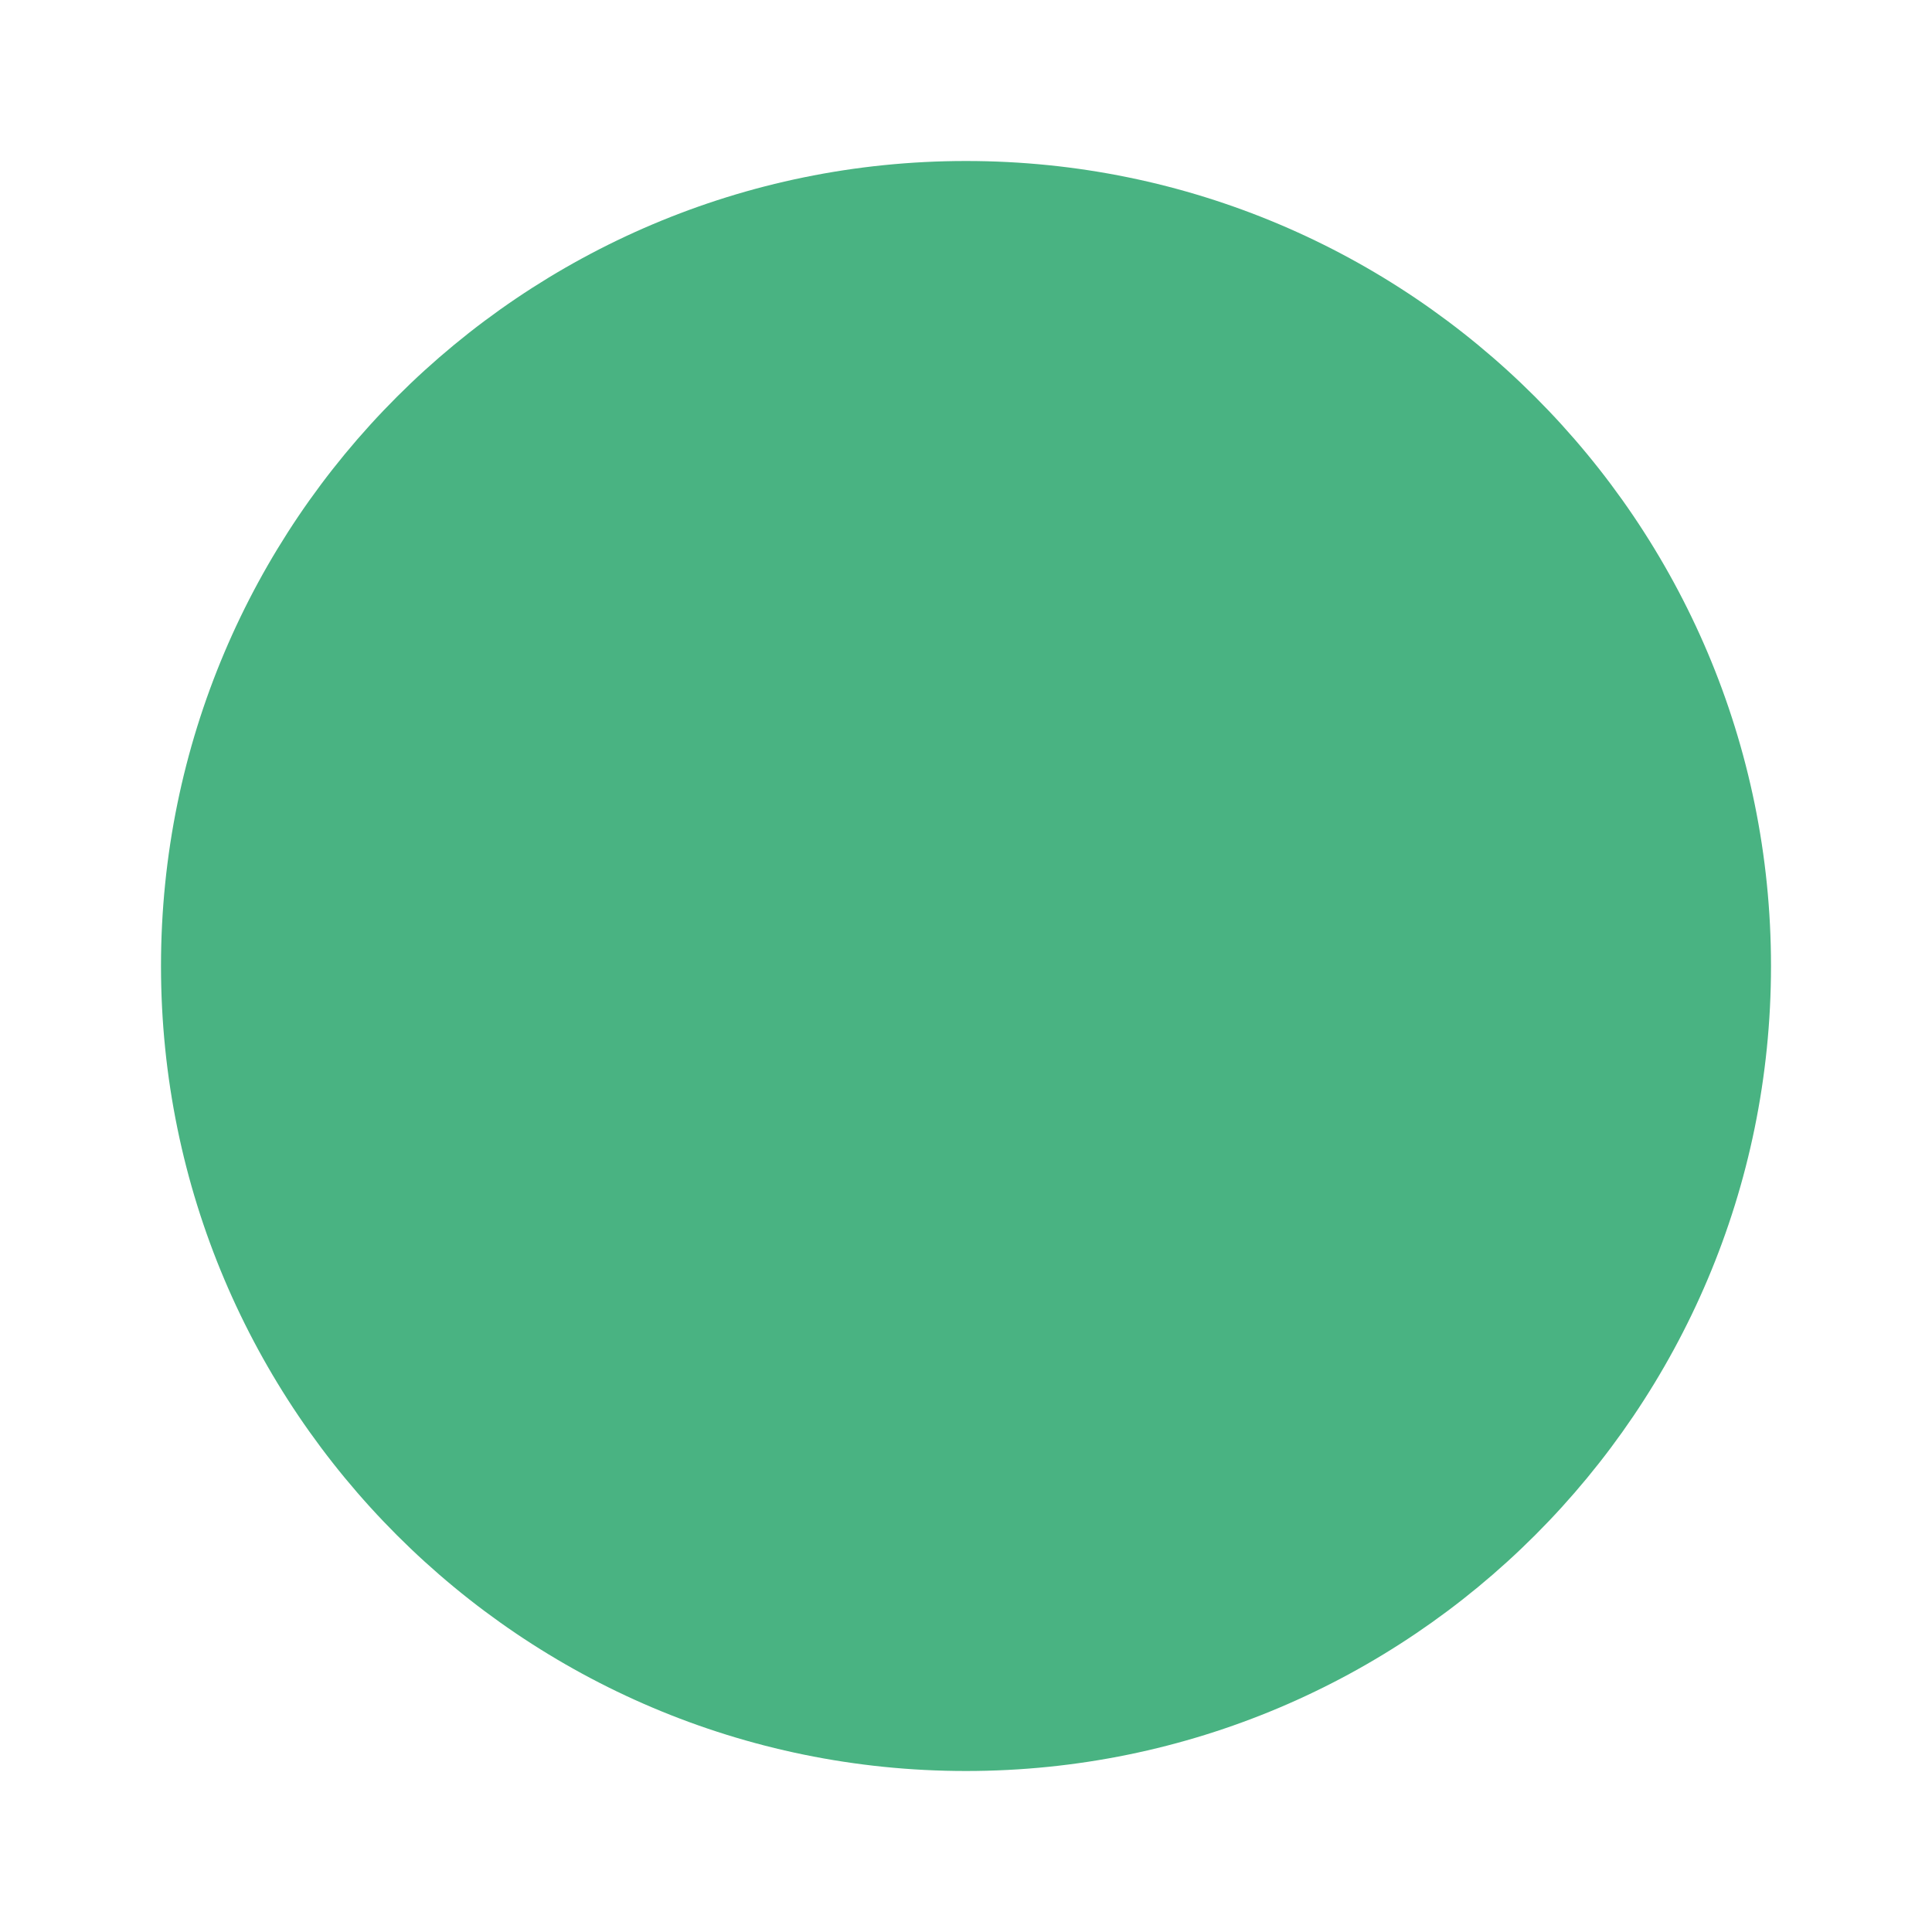
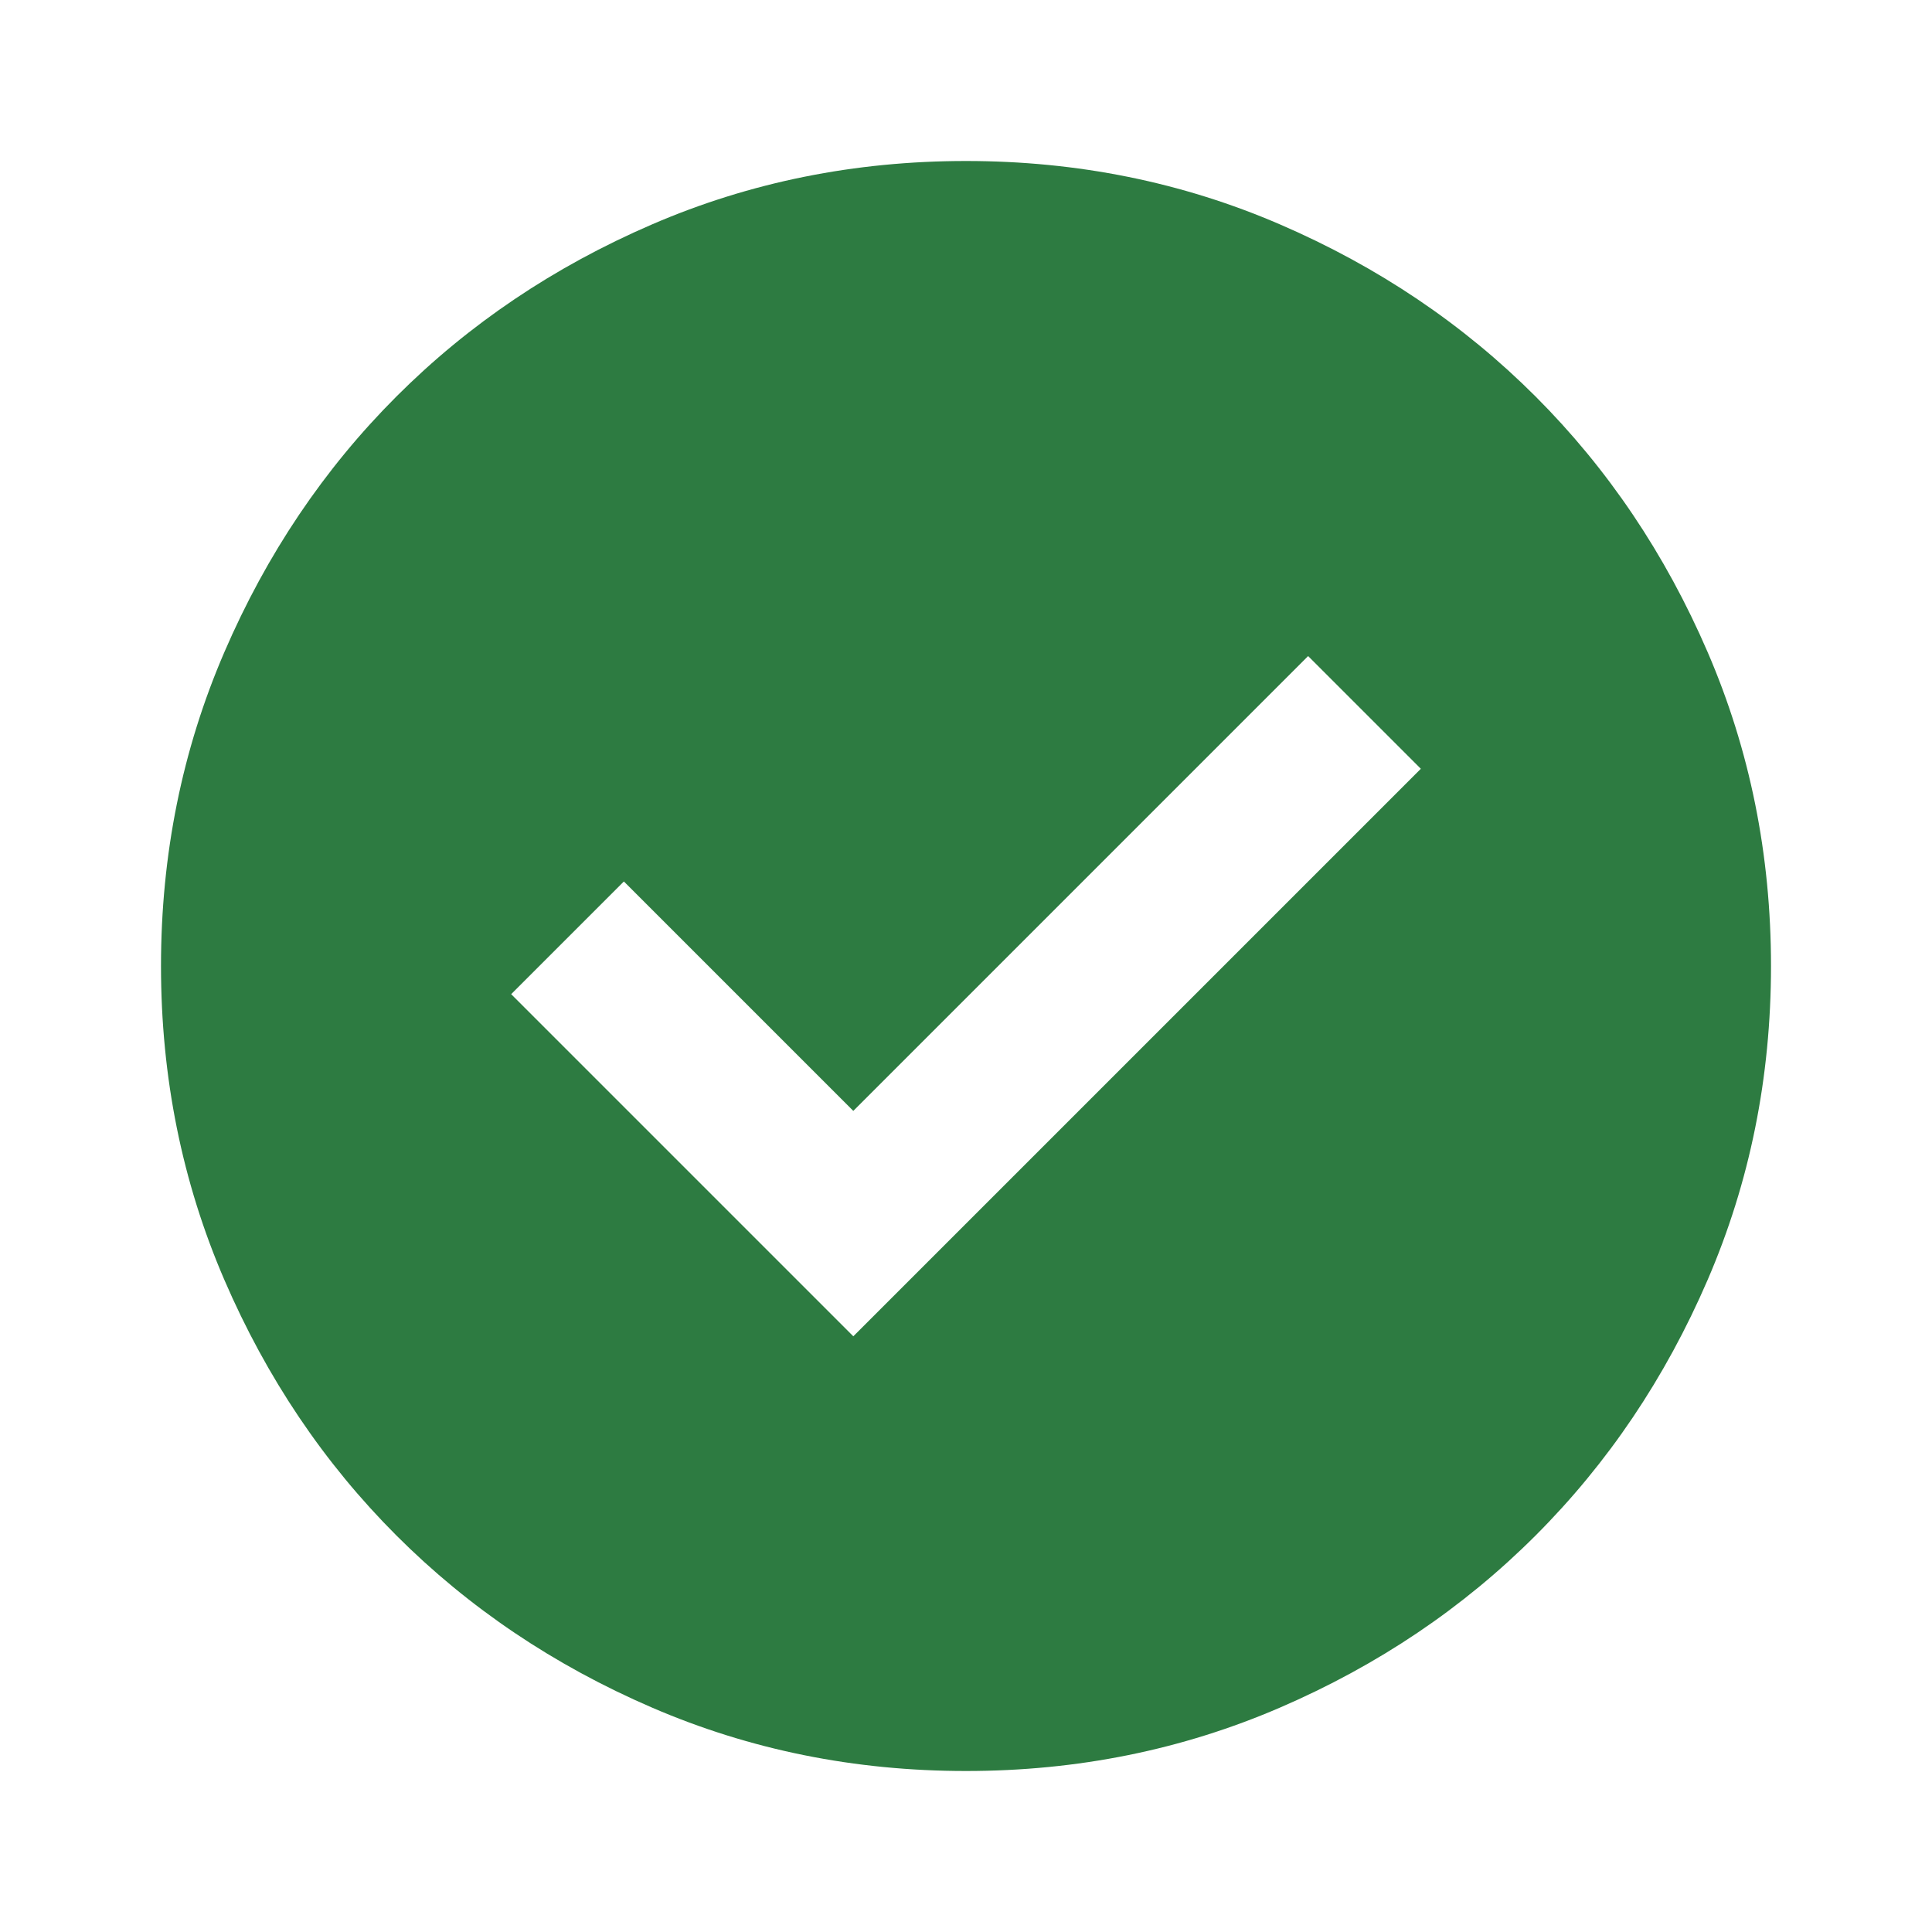
- <svg xmlns="http://www.w3.org/2000/svg" width="24" height="24" enable-background="new 0 0 24 24" viewBox="0 0 24 24">
-   <path d="m8 16h8v-8h-8v8zm4-14c-5.52 0-10 4.48-10 10s4.48 10 10 10 10-4.48 10-10-4.48-10-10-10z" fill="#49B382" />
+ <svg xmlns="http://www.w3.org/2000/svg" width="100%" height="100%" viewBox="0 0 24 24" version="1.1" xml:space="preserve" style="fill-rule:evenodd;clip-rule:evenodd;stroke-linejoin:round;stroke-miterlimit:2;">
+   <g transform="matrix(0.025,0,0,0.025,0,24)">
+     <path d="M424,-296L706,-578L650,-634L424,-408L310,-522L254,-466L424,-296ZM480,-80C424.667,-80 372.667,-90.5 324,-111.5C275.333,-132.5 233,-161 197,-197C161,-233 132.5,-275.333 111.5,-324C90.5,-372.667 80,-424.667 80,-480C80,-535.333 90.5,-587.333 111.5,-636C132.5,-684.667 161,-727 197,-763C233,-799 275.333,-827.5 324,-848.5C372.667,-869.5 424.667,-880 480,-880C535.333,-880 587.333,-869.5 636,-848.5C684.667,-827.5 727,-799 763,-763C799,-727 827.5,-684.667 848.5,-636C869.5,-587.333 880,-535.333 880,-480C880,-424.667 869.5,-372.667 848.5,-324C827.5,-275.333 799,-233 763,-197C727,-161 684.667,-132.5 636,-111.5C587.333,-90.5 535.333,-80 480,-80Z" style="fill:rgb(45,123,65);fill-rule:nonzero;" />
+   </g>
</svg>
